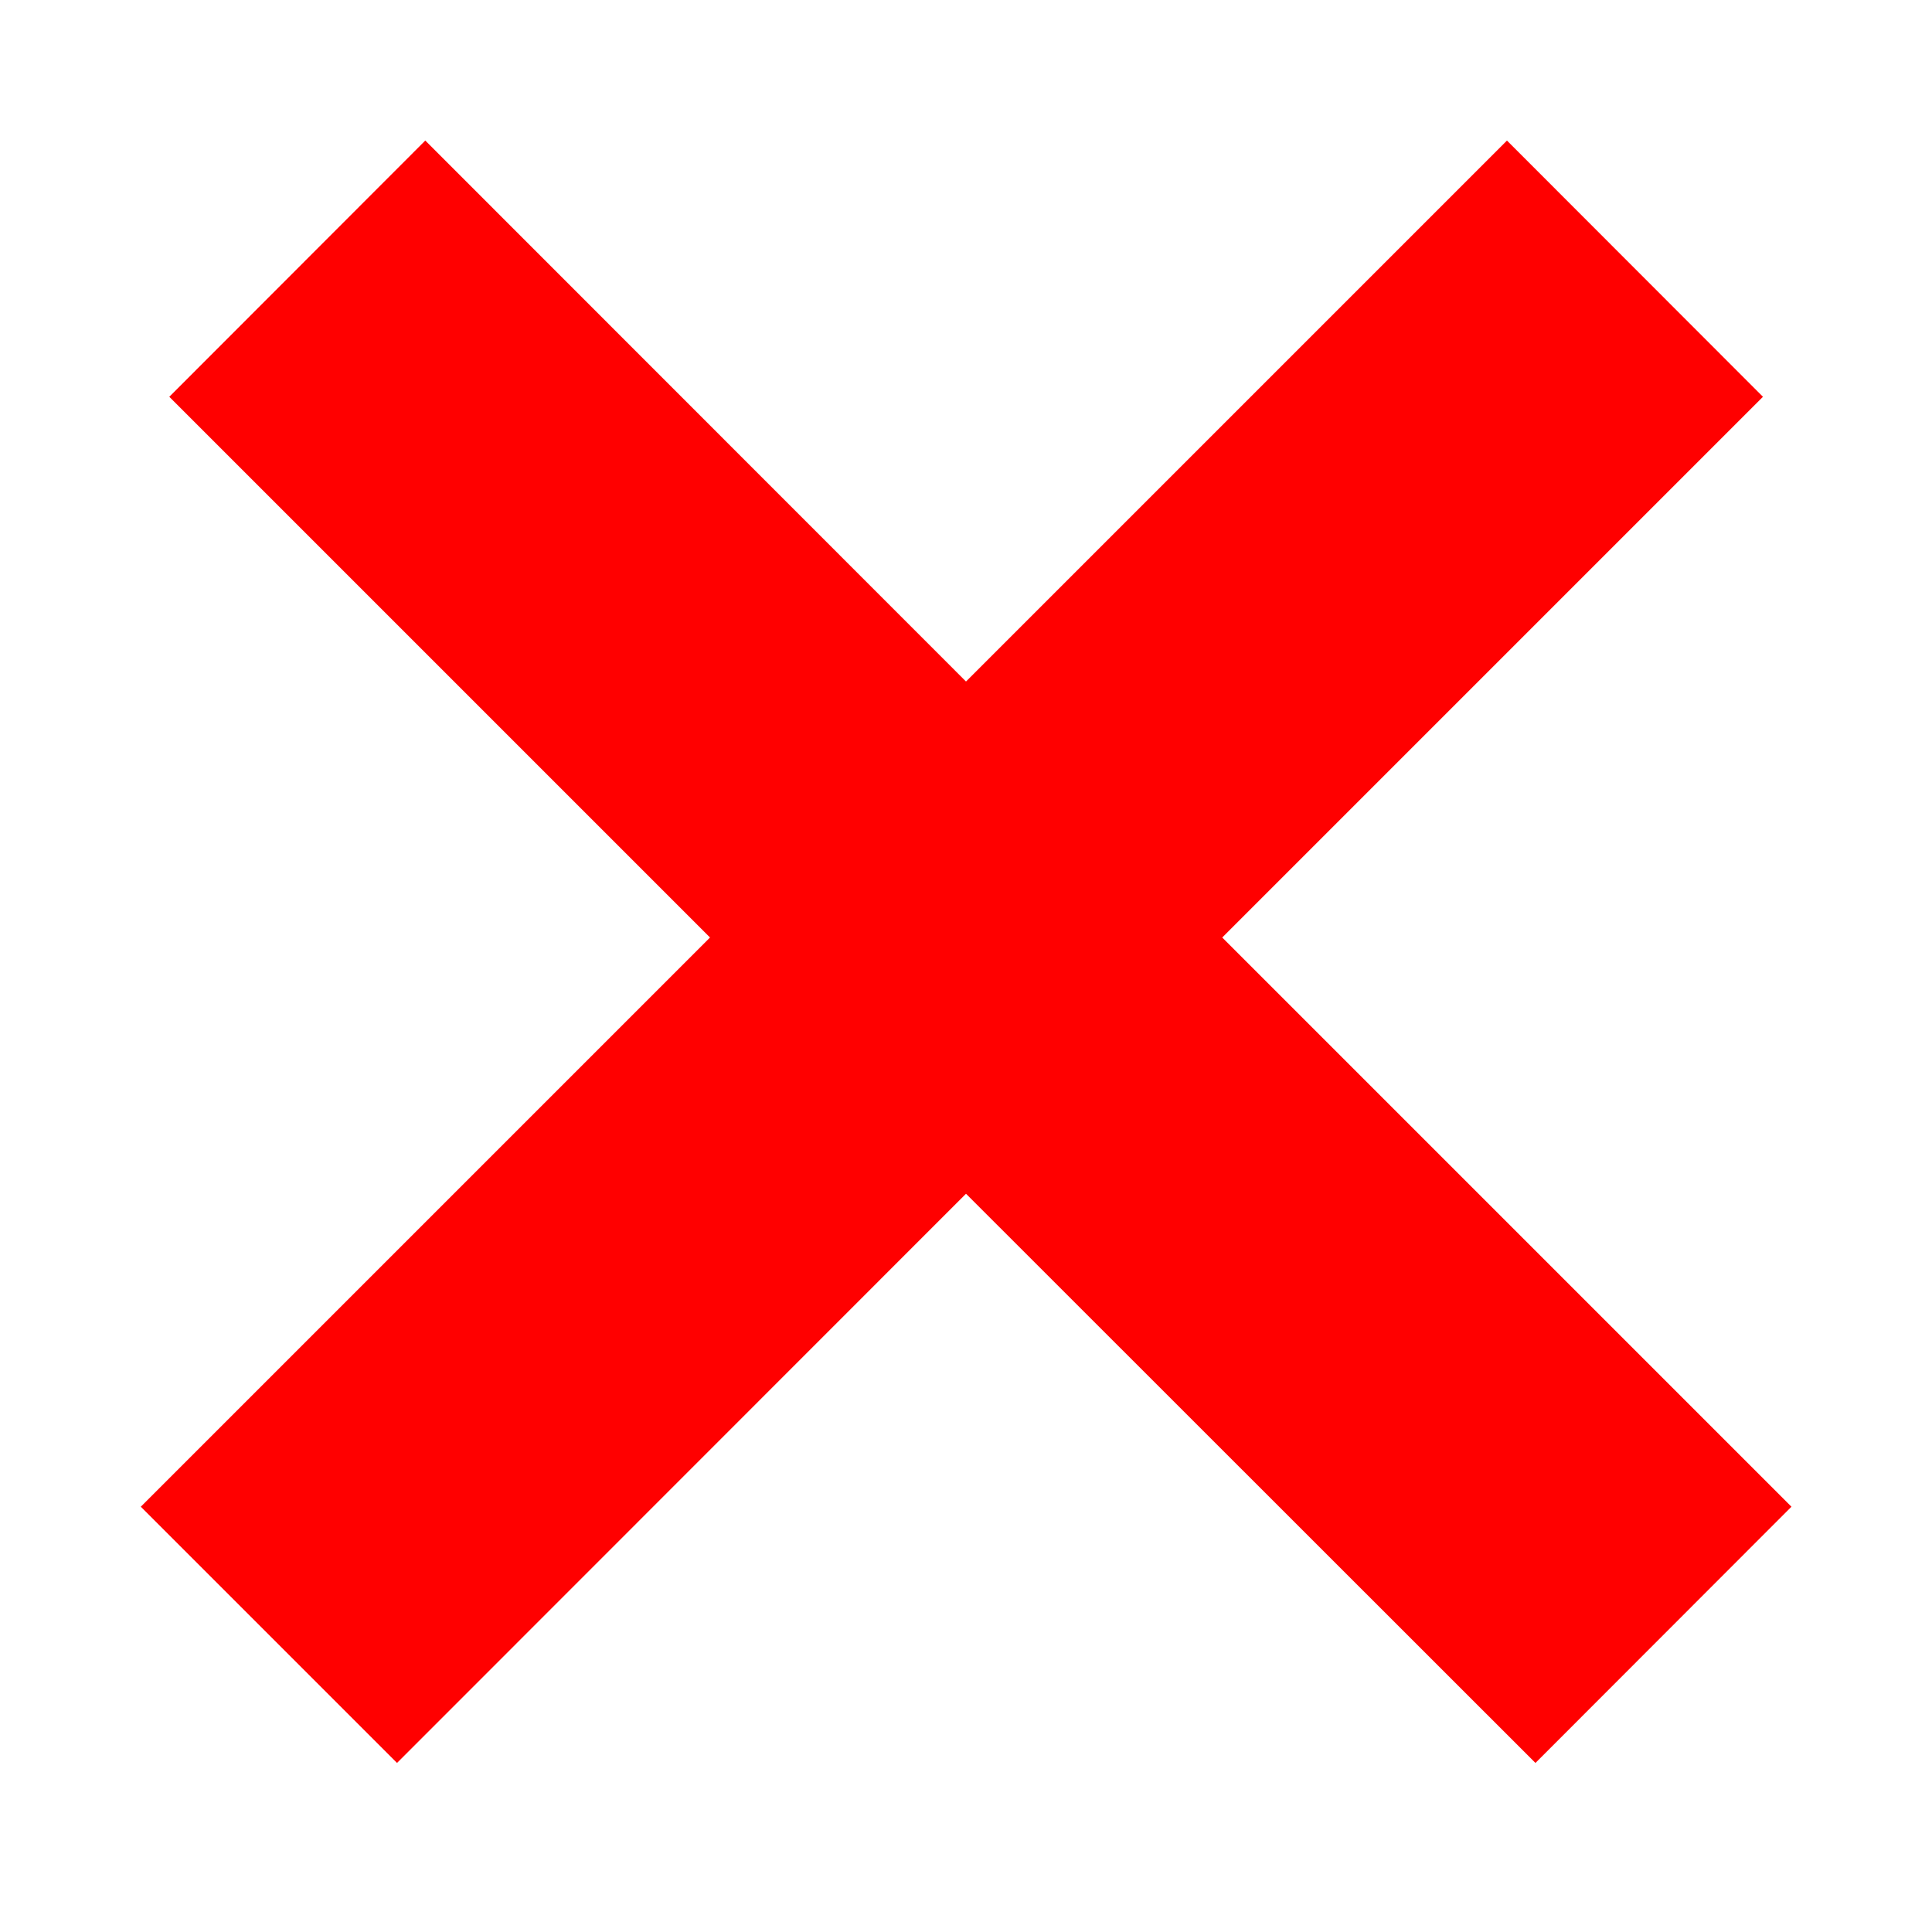
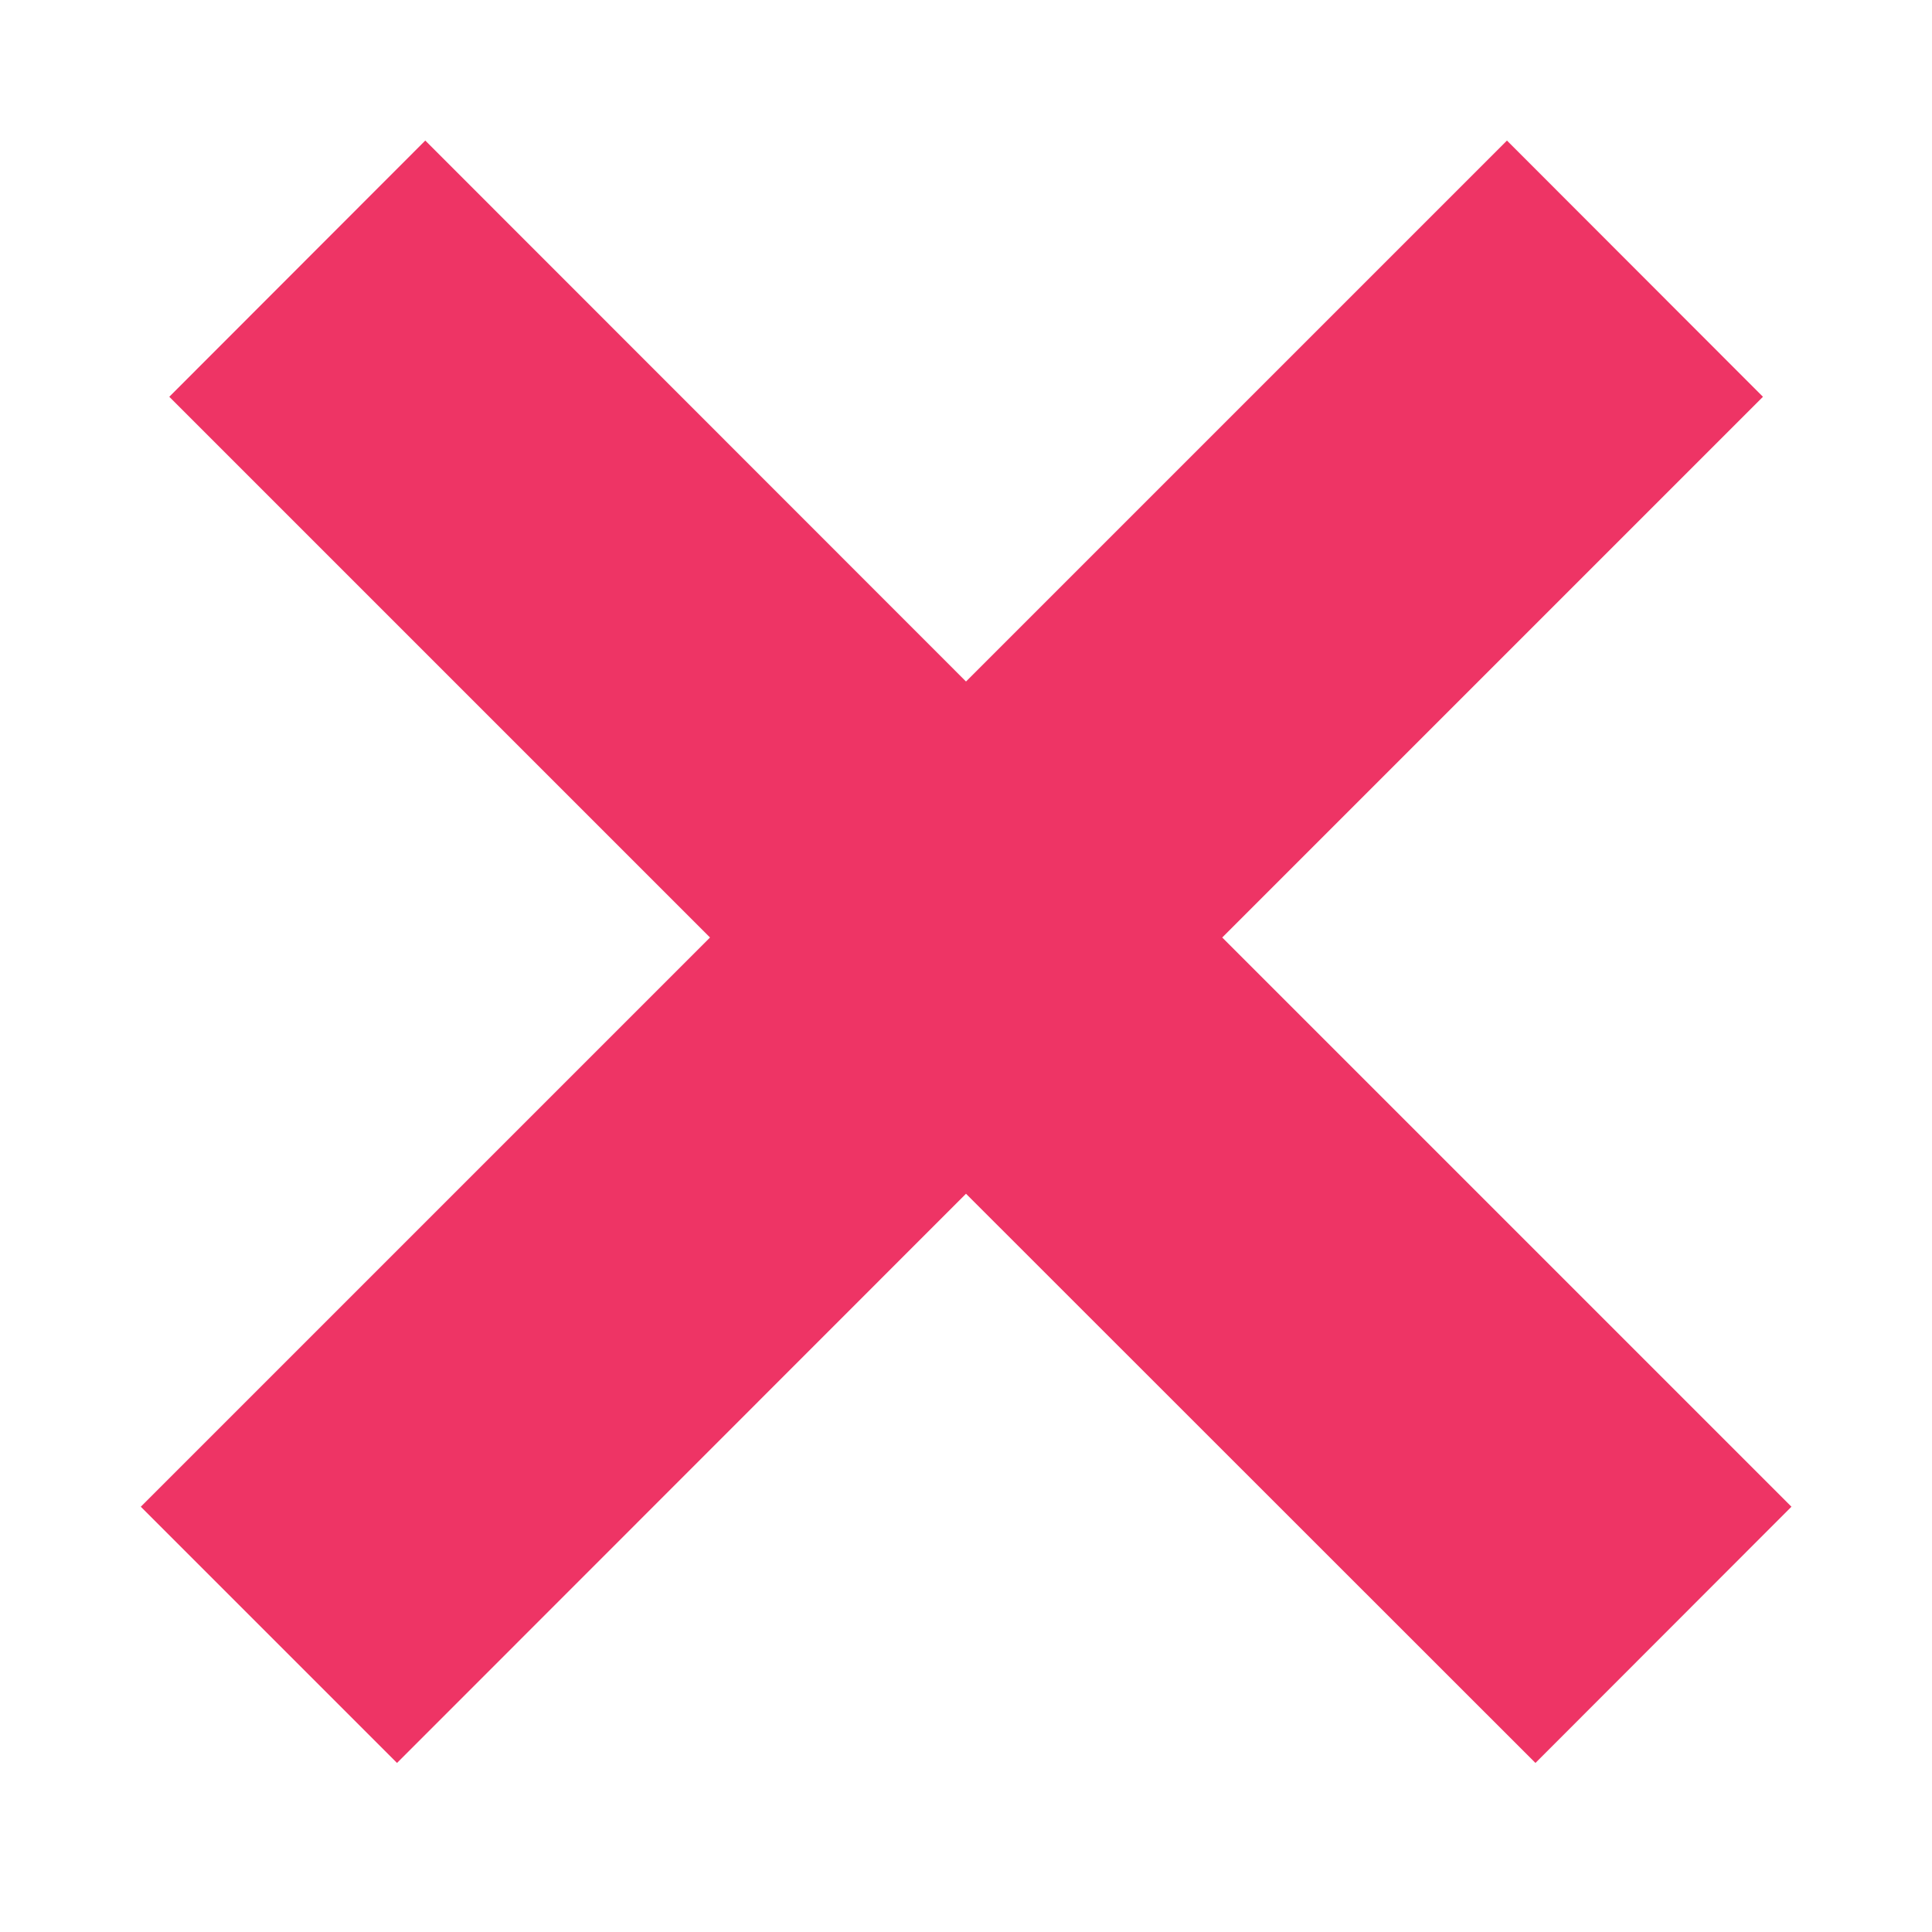
<svg xmlns="http://www.w3.org/2000/svg" width="8" height="8" viewBox="0 0 8 8" fill="none">
-   <path fill-rule="evenodd" clip-rule="evenodd" d="M4 4.943L6.358 7.3L7.418 6.239L5.061 3.882L7.3 1.643L6.24 0.582L4 2.822L1.761 0.582L0.701 1.643L2.94 3.882L0.583 6.239L1.644 7.3L4 4.943Z" fill="red" />
+   <path fill-rule="evenodd" clip-rule="evenodd" d="M4 4.943L6.358 7.3L7.418 6.239L5.061 3.882L7.3 1.643L6.24 0.582L4 2.822L1.761 0.582L0.701 1.643L2.94 3.882L0.583 6.239L1.644 7.3L4 4.943Z" fill="#ee3465" />
</svg>
